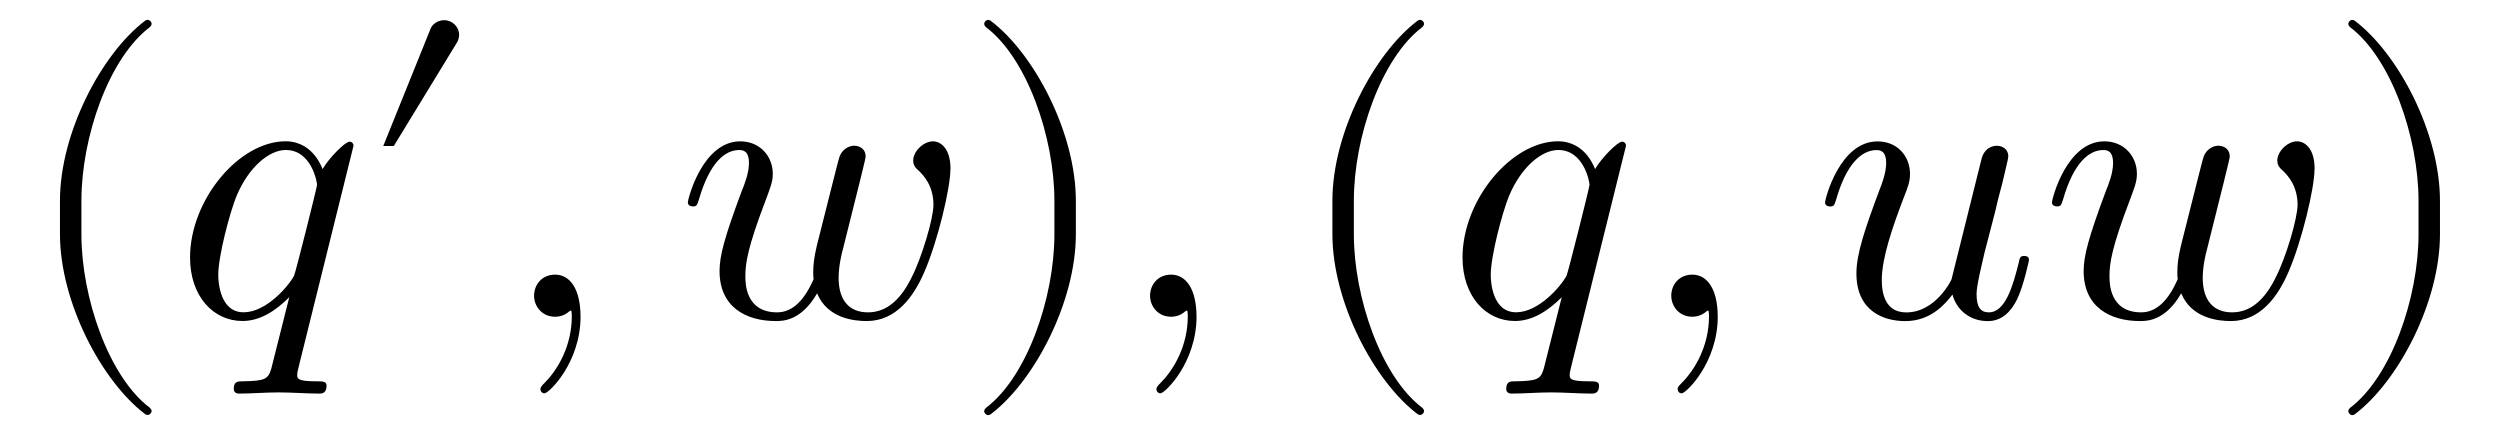
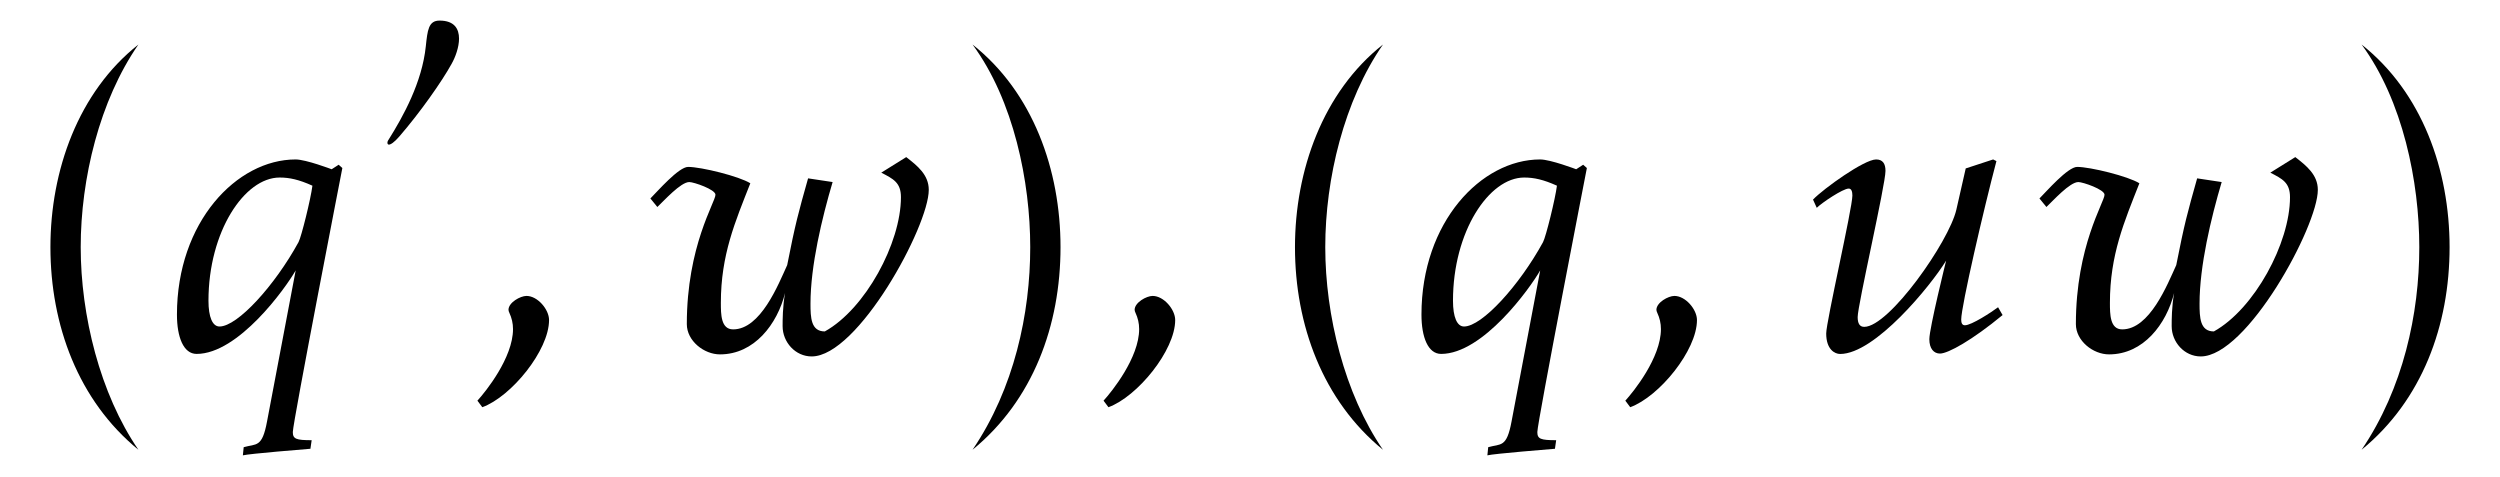
- <svg xmlns="http://www.w3.org/2000/svg" xmlns:xlink="http://www.w3.org/1999/xlink" version="1.1" width="62.777pt" height="10.923pt" viewBox="-.5 -7.952 62.777 10.923">
+ <svg xmlns="http://www.w3.org/2000/svg" xmlns:xlink="http://www.w3.org/1999/xlink" version="1.1" width="60.845pt" height="11.585pt" viewBox="-.5 -8.505 60.845 11.585">
  <defs>
-     <path id="g1-9" d="m2.315 1.66c0-.021-.014-.042-.028-.056c-.725-.544-1.206-1.939-1.206-3.055v-.586c0-1.116 .481-2.511 1.206-3.055c.014-.014 .028-.035 .028-.056c0-.035-.035-.07-.07-.07c-.014 0-.028 .007-.042 .014c-.767 .579-1.499 1.974-1.499 3.166v.586c0 1.193 .732 2.587 1.499 3.166c.014 .007 .028 .014 .042 .014c.035 0 .07-.035 .07-.07z" />
-     <path id="g1-10" d="m2.008-1.451v-.586c0-1.193-.732-2.587-1.499-3.166c-.014-.007-.028-.014-.042-.014c-.035 0-.07 .035-.07 .07c0 .021 .014 .042 .028 .056c.725 .544 1.206 1.939 1.206 3.055v.586c0 1.116-.481 2.511-1.206 3.055c-.014 .014-.028 .035-.028 .056c0 .035 .035 .07 .07 .07c.014 0 .028-.007 .042-.014c.767-.579 1.499-1.974 1.499-3.166z" />
-     <path id="g1-13" d="m1.416-.007c0-.46-.174-.732-.446-.732c-.23 0-.37 .174-.37 .37c0 .188 .139 .37 .37 .37c.084 0 .174-.028 .244-.091c.021-.014 .035-.021 .035-.021s.014 .007 .014 .105c0 .516-.244 .934-.474 1.165c-.077 .077-.077 .091-.077 .112c0 .049 .035 .077 .07 .077c.077 0 .635-.537 .635-1.353z" />
-     <path id="g1-1312" d="m3.152-3.006c0-.028-.021-.07-.07-.07c-.077 0-.356 .279-.474 .481c-.153-.377-.425-.488-.649-.488c-.823 0-1.681 1.032-1.681 2.043c0 .683 .411 1.116 .921 1.116c.3 0 .572-.167 .823-.418l-.314 1.248c-.056 .195-.112 .223-.502 .23c-.091 0-.16 0-.16 .139c0 0 0 .077 .091 .077c.223 0 .467-.021 .697-.021c.237 0 .488 .021 .718 .021c.035 0 .126 0 .126-.139c0-.077-.07-.077-.181-.077c-.335 0-.335-.049-.335-.112c0-.049 .014-.091 .028-.153l.962-3.877zm-.642 .69c0 .042-.384 1.569-.404 1.597c-.105 .195-.495 .642-.886 .642c-.418 0-.446-.537-.446-.656c0-.335 .202-1.095 .321-1.388c.216-.516 .579-.809 .865-.809c.453 0 .551 .565 .551 .614z" />
-     <path id="g1-1316" d="m3.787-.997c0-.07-.063-.07-.084-.07c-.07 0-.077 .028-.098 .126c-.098 .391-.23 .865-.523 .865c-.146 0-.216-.091-.216-.321c0-.153 .084-.481 .139-.725l.195-.753c.021-.105 .091-.37 .119-.474c.035-.16 .105-.425 .105-.467c0-.126-.098-.188-.202-.188c-.035 0-.216 .007-.272 .244l-.523 2.099c-.007 .028-.286 .586-.795 .586c-.363 0-.432-.314-.432-.572c0-.391 .195-.941 .377-1.423c.084-.209 .119-.307 .119-.439c0-.314-.223-.572-.572-.572c-.663 0-.921 1.011-.921 1.074c0 .07 .084 .07 .084 .07c.07 0 .077-.014 .112-.126c.174-.607 .439-.865 .704-.865c.063 0 .174 .007 .174 .23c0 .167-.077 .37-.119 .474c-.258 .69-.404 1.123-.404 1.465c0 .663 .481 .837 .858 .837c.46 0 .711-.314 .83-.467c.077 .286 .321 .467 .621 .467c.244 0 .404-.16 .516-.384c.119-.251 .209-.69 .209-.69z" />
-     <path id="g1-1318" d="m4.819-2.594c0-.384-.188-.488-.307-.488c-.174 0-.349 .181-.349 .335c0 .091 .042 .133 .105 .188c.077 .077 .251 .258 .251 .593c0 .237-.202 .921-.384 1.276c-.181 .37-.425 .614-.767 .614c-.328 0-.516-.209-.516-.607c0-.195 .049-.411 .077-.509l.293-1.172c.035-.153 .105-.411 .105-.453c0-.126-.098-.188-.202-.188c-.084 0-.209 .056-.258 .195c-.021 .049-.349 1.381-.398 1.562c-.049 .209-.063 .335-.063 .46c0 .077 0 .091 .007 .126c-.16 .37-.37 .586-.642 .586c-.558 0-.558-.516-.558-.635c0-.223 .035-.495 .363-1.353c.077-.209 .119-.307 .119-.446c0-.314-.23-.572-.572-.572c-.663 0-.921 1.011-.921 1.074c0 .07 .084 .07 .084 .07c.07 0 .077-.014 .112-.126c.188-.649 .46-.865 .704-.865c.063 0 .174 .007 .174 .23c0 .174-.077 .37-.126 .488c-.307 .823-.391 1.144-.391 1.409c0 .635 .467 .879 .99 .879c.119 0 .446 0 .725-.488c.181 .446 .663 .488 .872 .488c.523 0 .83-.439 1.011-.858c.237-.544 .46-1.478 .46-1.813z" />
-     <path id="g1-2981" d="m2.371-3.459c0-.202-.167-.37-.377-.37c-.153 0-.293 .098-.335 .202l-1.193 2.957h.265l1.583-2.594c.035-.056 .056-.126 .056-.195z" />
-     <use id="g2-9" xlink:href="#g1-9" transform="scale(1.428571)" />
+     <path id="g1-7" d="m.509-1.743c0 1.325 .474 2.615 1.499 3.452c-.656-.955-.983-2.294-.983-3.452c0-1.165 .321-2.497 .983-3.452c-1.025 .809-1.499 2.148-1.499 3.452z" />
+     <path id="g1-8" d="m.307 1.709c1.032-.844 1.499-2.12 1.499-3.452c0-1.311-.467-2.636-1.499-3.452c.704 .955 .983 2.343 .983 3.452c0 1.13-.272 2.406-.983 3.452z" />
+     <path id="g1-10" d="m.223 .872l.084 .112c.495-.181 1.137-.969 1.137-1.485c0-.181-.195-.411-.384-.411c-.105 0-.307 .112-.307 .237c0 .014 .007 .035 .014 .049c.042 .091 .063 .181 .063 .279c0 .488-.467 1.067-.607 1.22z" />
+     <path id="g1-1533" d="m.481-.544c0 .021 .014 .042 .035 .042c.042 0 .126-.049 .258-.202c.495-.572 1.032-1.332 1.269-1.764c.091-.16 .181-.404 .181-.614c0-.237-.112-.439-.474-.439c-.272 0-.293 .237-.335 .628c-.091 .872-.544 1.695-.907 2.273c-.021 .028-.028 .056-.028 .077z" />
+     <path id="g1-2584" d="m.349-.593c0 .384 .112 .669 .335 .669c.711 0 1.513-1.116 1.688-1.423l-.488 2.573c-.084 .453-.181 .377-.398 .439l-.014 .139c.112-.028 1.067-.105 1.151-.112l.021-.146c-.265 0-.321-.021-.321-.139c0-.16 .844-4.498 .844-4.498l-.063-.056l-.119 .077c0 0-.439-.167-.614-.167c-1.004 0-2.022 1.067-2.022 2.643zm.537-.237c0-1.179 .614-2.099 1.213-2.099c.167 0 .328 .035 .558 .139c-.028 .223-.188 .872-.237 .962c-.404 .739-1.039 1.437-1.346 1.437c-.119 0-.188-.16-.188-.439z" />
+     <path id="g1-2588" d="m.446-2.552l.063 .139c.084-.084 .446-.328 .544-.328c.049 0 .063 .056 .063 .119c0 .216-.446 2.148-.446 2.35c0 .272 .146 .349 .237 .349c.593 0 1.541-1.158 1.806-1.59c0 0-.286 1.151-.286 1.339c0 .16 .077 .244 .181 .244c.139 0 .551-.23 1.067-.656l-.077-.133c-.112 .084-.453 .307-.565 .307c-.049 0-.063-.042-.063-.098c0-.223 .384-1.883 .6-2.699l-.056-.028l-.467 .153l-.16 .704c-.126 .544-1.144 1.995-1.569 1.995c-.077 0-.112-.056-.112-.167c0-.202 .474-2.253 .474-2.49c0-.126-.049-.195-.16-.195c-.202 0-.893 .495-1.074 .683z" />
+     <path id="g1-2590" d="m.195-2.573l.119 .146c.112-.105 .398-.425 .544-.425c.077 0 .446 .126 .446 .216c0 .126-.488 .872-.488 2.204c0 .286 .293 .516 .565 .516c.586 0 .976-.516 1.109-1.046c-.042 .23-.042 .467-.042 .565c0 .272 .216 .516 .495 .516c.788 0 1.995-2.218 1.995-2.838c0-.258-.195-.411-.384-.558l-.425 .265c.202 .105 .335 .167 .335 .418c0 .781-.607 1.904-1.297 2.287c-.237 0-.244-.237-.244-.474c0-.642 .195-1.458 .377-2.071l-.418-.063c-.167 .593-.216 .767-.356 1.478c-.153 .335-.453 1.095-.921 1.095c-.209 0-.209-.258-.209-.453c0-.816 .244-1.381 .502-2.036c-.188-.119-.837-.279-1.06-.279c-.16 0-.523 .418-.642 .537z" />
+     <use id="g2-7" xlink:href="#g1-7" transform="scale(1.428571)" />
+     <use id="g2-8" xlink:href="#g1-8" transform="scale(1.428571)" />
    <use id="g2-10" xlink:href="#g1-10" transform="scale(1.428571)" />
-     <use id="g2-13" xlink:href="#g1-13" transform="scale(1.428571)" />
-     <use id="g2-1312" xlink:href="#g1-1312" transform="scale(1.428571)" />
-     <use id="g2-1316" xlink:href="#g1-1316" transform="scale(1.428571)" />
-     <use id="g2-1318" xlink:href="#g1-1318" transform="scale(1.428571)" />
+     <use id="g2-2584" xlink:href="#g1-2584" transform="scale(1.428571)" />
+     <use id="g2-2588" xlink:href="#g1-2588" transform="scale(1.428571)" />
+     <use id="g2-2590" xlink:href="#g1-2590" transform="scale(1.428571)" />
  </defs>
  <g id="page14">
-     <use x="0" y="0" xlink:href="#g2-9" />
-     <use x="3.875" y="0" xlink:href="#g2-1312" />
-     <use x="8.658" y="-3.616" xlink:href="#g1-2981" />
-     <use x="12.054" y="0" xlink:href="#g2-13" />
-     <use x="16.484" y="0" xlink:href="#g2-1318" />
-     <use x="23.647" y="0" xlink:href="#g2-10" />
-     <use x="27.522" y="0" xlink:href="#g2-13" />
-     <use x="31.952" y="0" xlink:href="#g2-9" />
-     <use x="35.828" y="0" xlink:href="#g2-1312" />
-     <use x="40.61" y="0" xlink:href="#g2-13" />
-     <use x="45.039" y="0" xlink:href="#g2-1316" />
-     <use x="50.738" y="0" xlink:href="#g2-1318" />
-     <use x="57.901" y="0" xlink:href="#g2-10" />
+     <use x="0" y="0" xlink:href="#g2-7" />
+     <use x="3.308" y="0" xlink:href="#g2-2584" />
+     <use x="8.448" y="-4.483" xlink:href="#g1-1533" />
+     <use x="10.8" y="0" xlink:href="#g2-10" />
+     <use x="15.05" y="0" xlink:href="#g2-2590" />
+     <use x="22.731" y="0" xlink:href="#g2-8" />
+     <use x="26.039" y="0" xlink:href="#g2-10" />
+     <use x="30.29" y="0" xlink:href="#g2-7" />
+     <use x="33.597" y="0" xlink:href="#g2-2584" />
+     <use x="38.738" y="0" xlink:href="#g2-10" />
+     <use x="42.989" y="0" xlink:href="#g2-2588" />
+     <use x="48.857" y="0" xlink:href="#g2-2590" />
+     <use x="56.538" y="0" xlink:href="#g2-8" />
  </g>
</svg>
